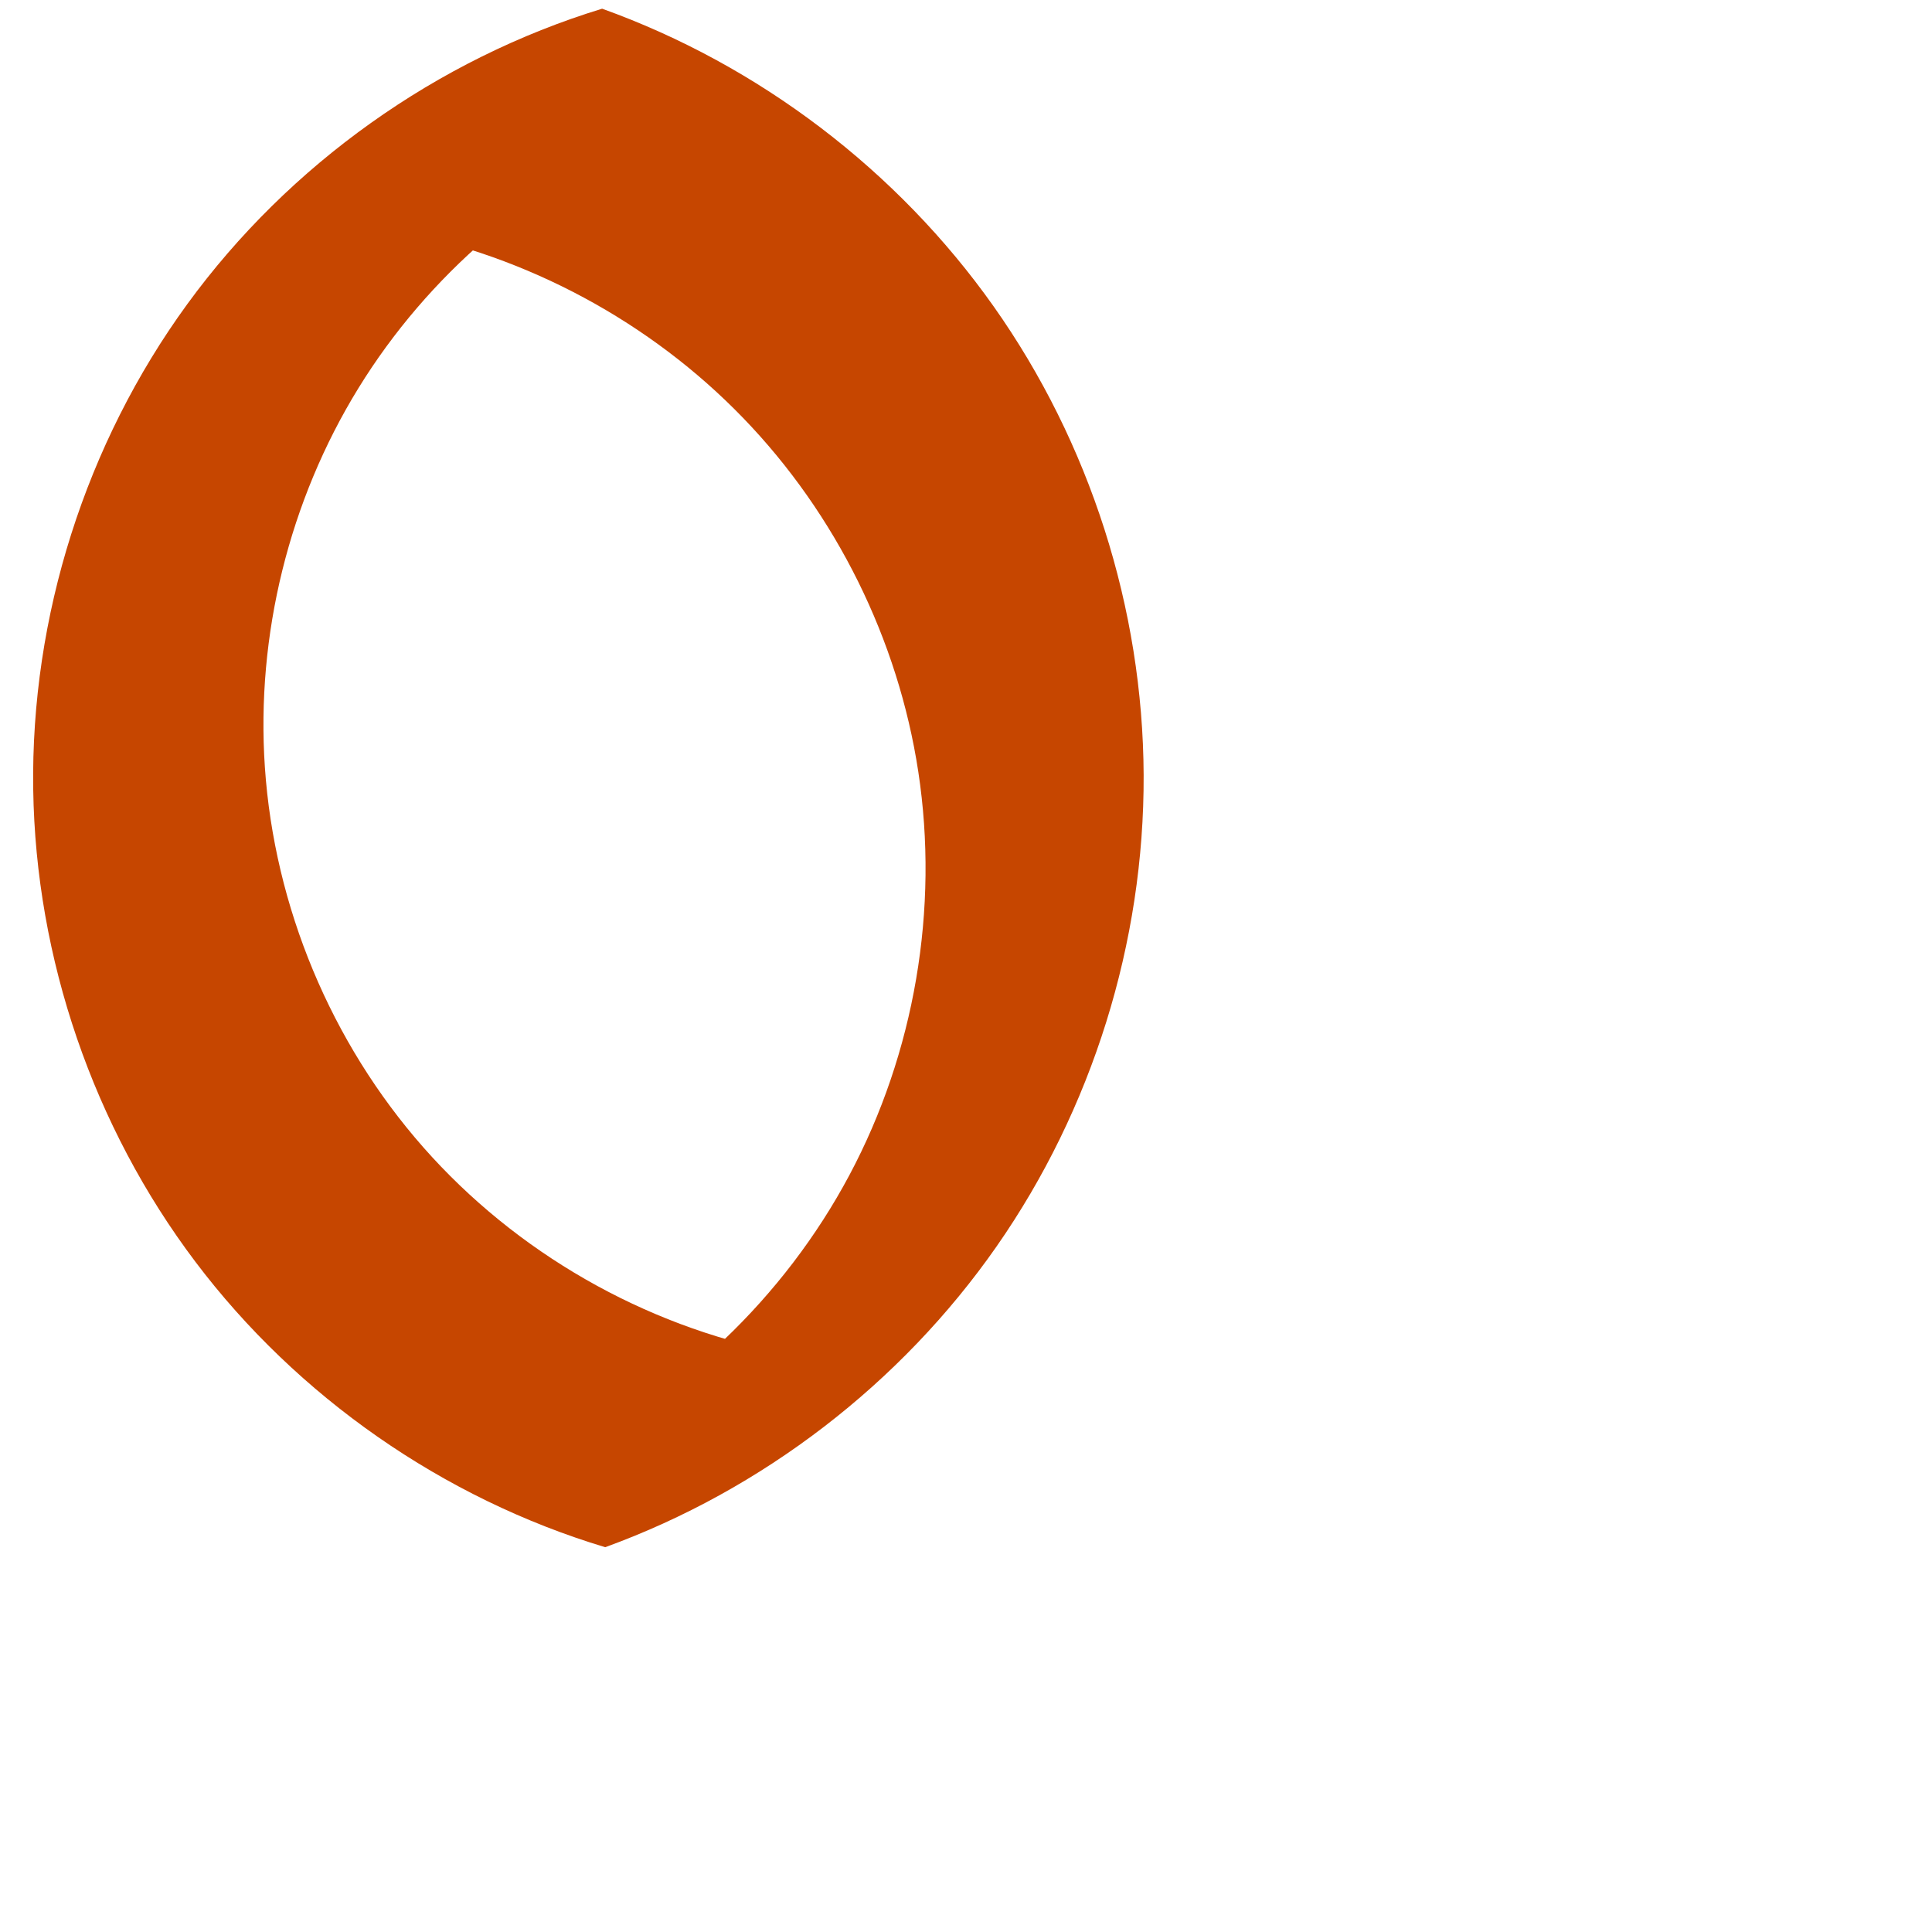
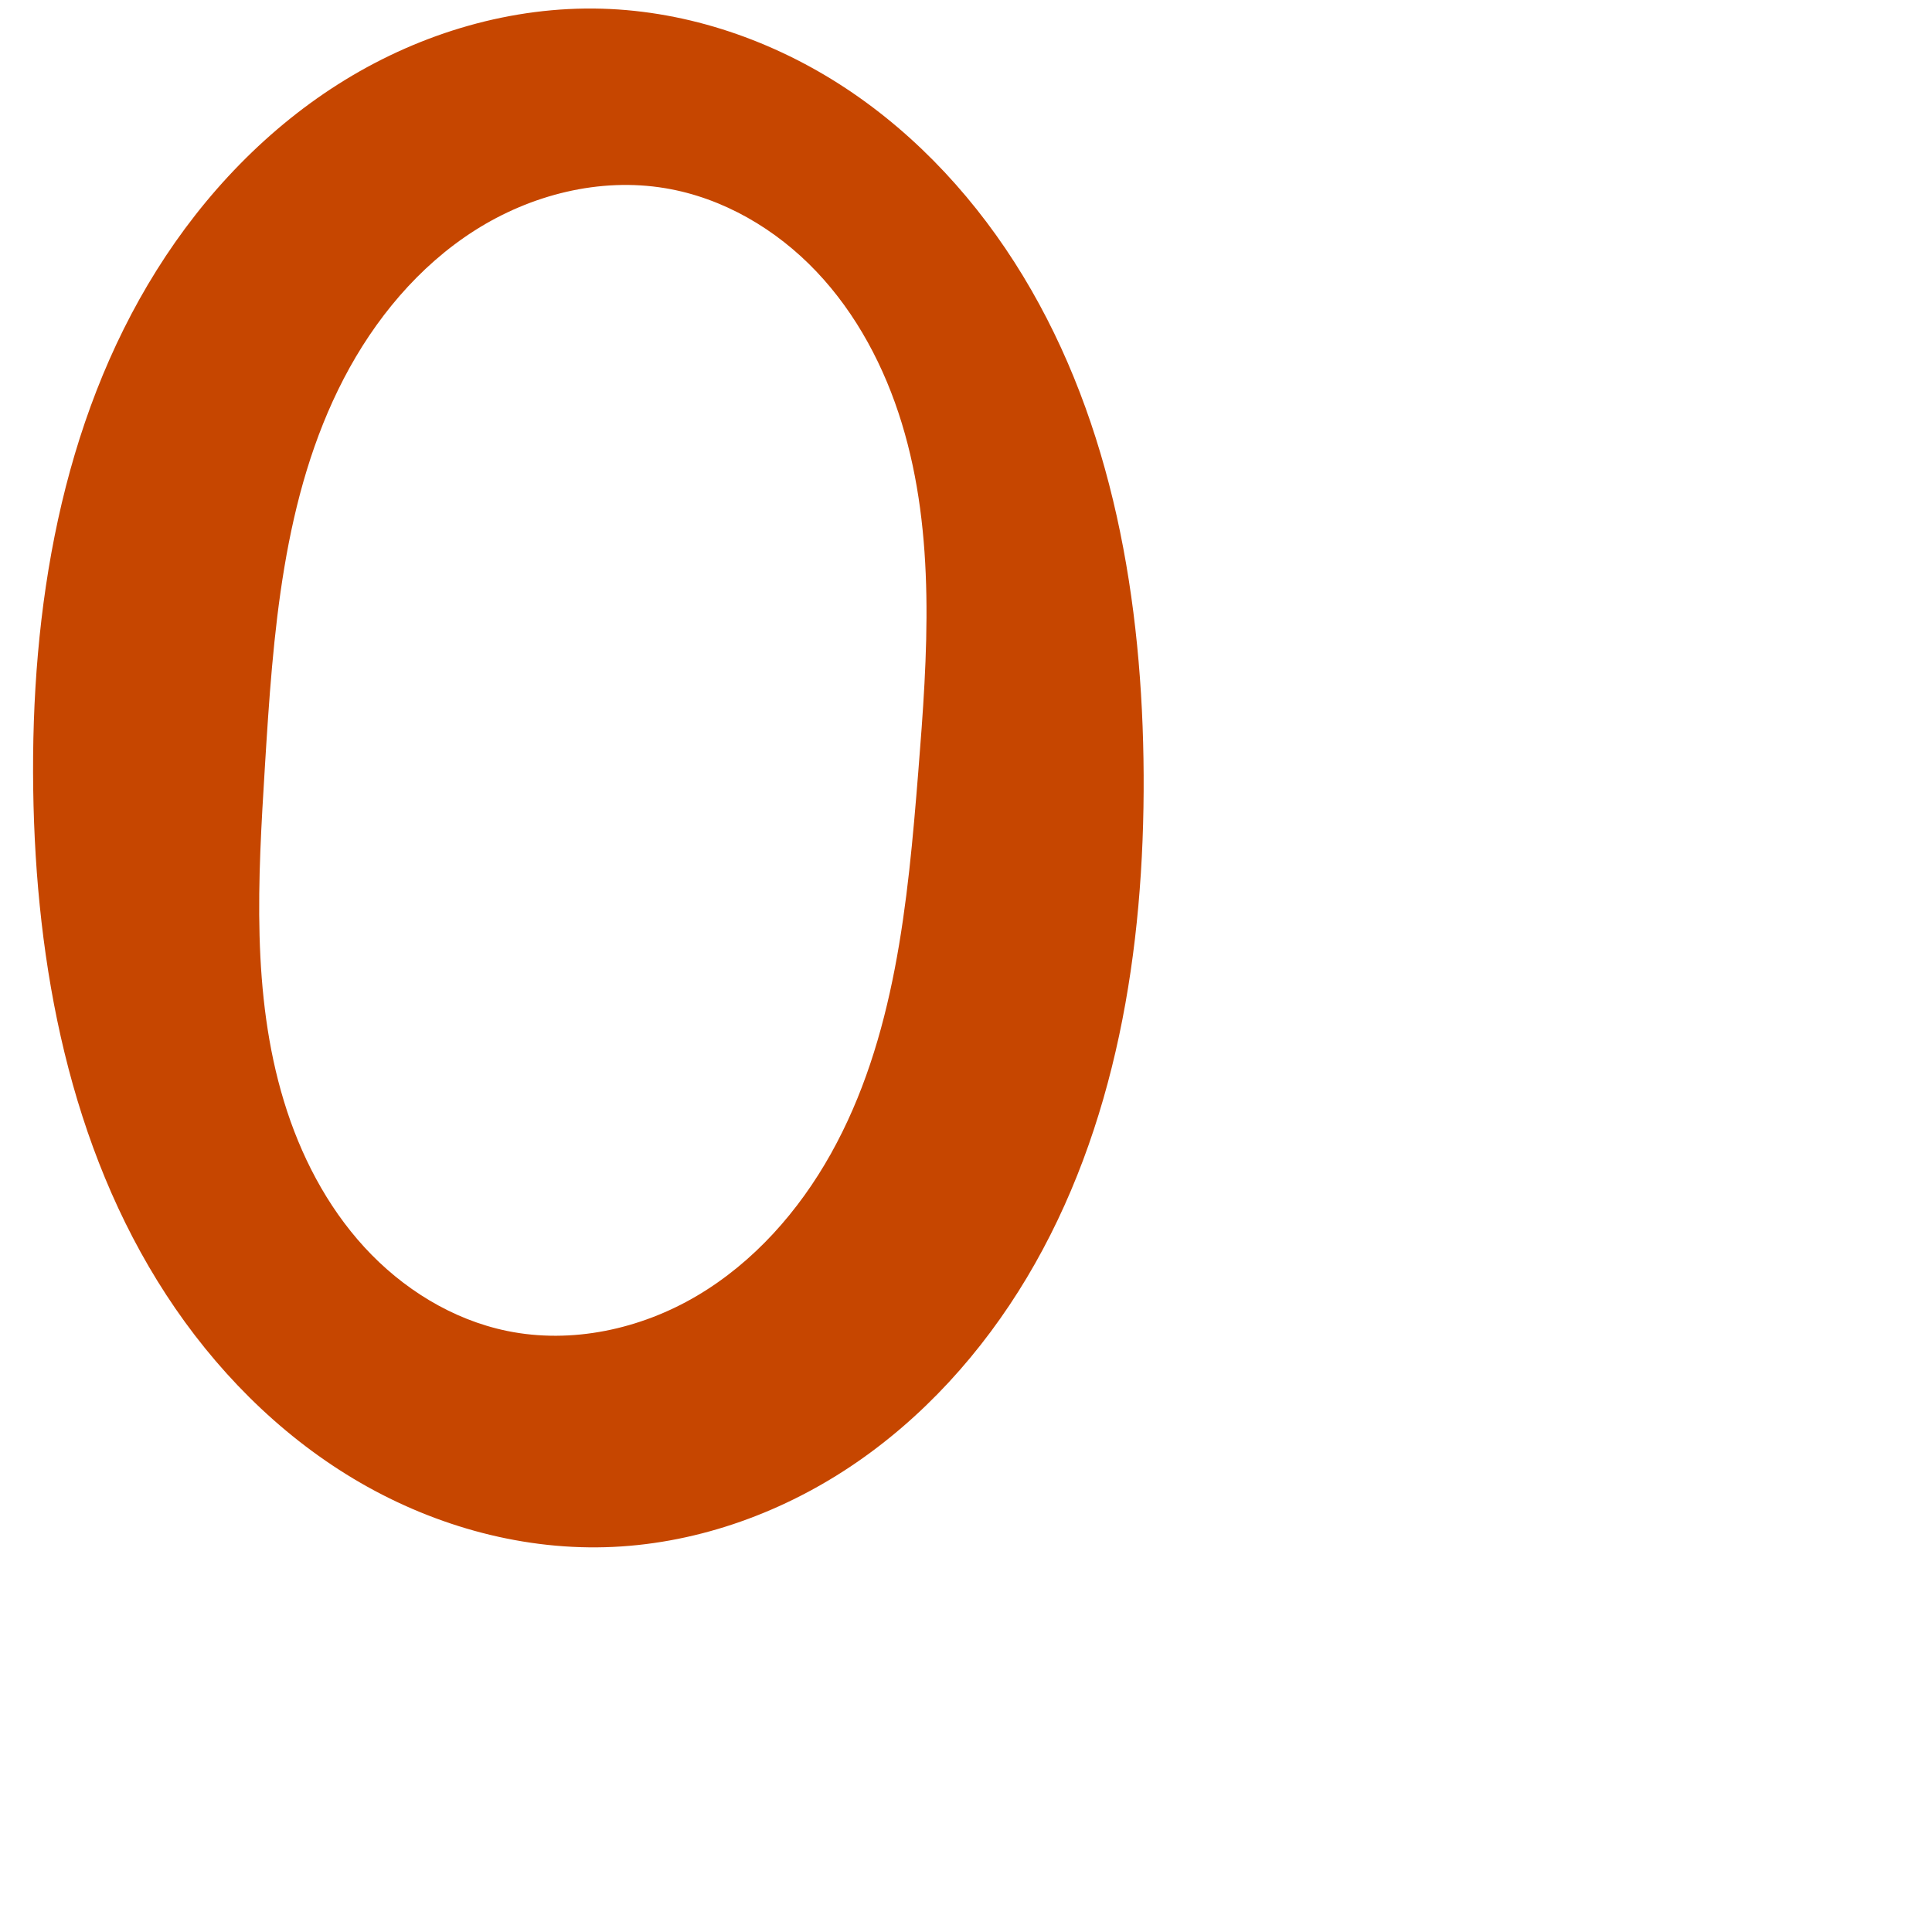
<svg xmlns="http://www.w3.org/2000/svg" xml:space="preserve" width="1000" height="1000" version="1.1" style="clip-rule:evenodd;fill-rule:evenodd;image-rendering:optimizeQuality;shape-rendering:geometricPrecision;text-rendering:geometricPrecision" viewBox="0 0 1000 1000" id="svg10">
  <defs id="defs4">
    <style type="text/css" id="style2">
   
    .fil0 {fill:#EF7F1A;fill-rule:nonzero}
   
  </style>
  </defs>
-   <path id="path849-3" style="clip-rule:evenodd;fill:#c64600;fill-rule:nonzero;stroke:none;stroke-width:0.667px;stroke-linecap:butt;stroke-linejoin:miter;stroke-opacity:1;image-rendering:optimizeQuality;shape-rendering:geometricPrecision;text-rendering:geometricPrecision" d="M 338.867,69.246 C 275.815,95.885 221.417,142.585 185.539,200.877 149.661,259.169 132.474,328.773 137.097,397.065 c 4.889,72.227 34.227,142.581 82.101,196.882 47.874,54.302 113.997,92.225 185.042,106.126 L 286.292,754.308 C 351.252,723.661 405.895,671.61 439.659,608.214 473.424,544.819 486.123,470.429 475.304,399.422 464.884,331.037 432.75,266.126 384.686,216.376 336.623,166.627 272.859,132.273 204.874,119.502 Z M 591.949,401.21 c 0.357,86.519 -26.609,172.951 -76.101,243.918 C 466.356,716.094 394.568,771.268 313.256,800.832 229.351,775.567 153.901,723.014 101.115,653.072 48.328,583.129 18.48,496.16 17.192,408.543 15.878,319.165 44.326,229.601 96.974,157.363 149.622,85.124 226.173,30.619 311.661,4.503 392.809,33.64 464.604,88.243 514.357,158.661 c 49.753,70.418 77.236,156.329 77.591,242.549 z" />
+   <path id="path849-3" style="clip-rule:evenodd;fill:#c64600;fill-rule:nonzero;stroke:none;stroke-width:0.667px;stroke-linecap:butt;stroke-linejoin:miter;stroke-opacity:1;image-rendering:optimizeQuality;shape-rendering:geometricPrecision;text-rendering:geometricPrecision" d="m 344.405,97.422 c -34.001,-5.706 -69.649,3.363 -98.723,21.893 -29.074,18.529 -51.813,46.019 -67.72,76.605 -31.815,61.174 -36.619,132.324 -40.865,201.145 -3.574,57.938 -7.032,117.342 9.854,172.88 8.443,27.769 22.06,54.232 41.679,75.622 19.619,21.389 45.451,37.503 73.883,43.336 33.385,6.849 68.933,-0.876 98.271,-18.218 29.338,-17.342 52.685,-43.796 69.302,-73.551 33.235,-59.51 39.782,-129.769 45.218,-197.713 4.832,-60.382 9.163,-122.456 -8.548,-180.384 -8.856,-28.964 -23.324,-56.505 -44.173,-78.475 -20.849,-21.97 -48.308,-38.13 -78.178,-43.142 z M 591.949,401.21 c 0.461,90.111 -14.183,182.705 -60.419,260.051 -23.118,38.673 -54.017,72.984 -91.521,97.955 -37.503,24.971 -81.714,40.366 -126.753,41.616 C 267.6,802.1 221.989,788.799 182.826,765.297 143.663,741.794 110.856,708.346 85.947,670.062 36.13,593.494 18.499,499.882 17.192,408.543 15.857,315.235 31.523,219.038 81.031,139.936 105.785,100.385 138.854,65.723 178.639,41.347 218.423,16.97 265.022,3.156 311.661,4.503 c 44.832,1.295 88.835,16.551 126.249,41.285 37.414,24.733 68.34,58.713 91.608,97.055 46.538,76.684 61.971,168.667 62.43,258.367 z" />
  <text text-anchor="middle" x="314.168" y="-5.942" id="top" style="clip-rule:evenodd;fill-rule:evenodd;image-rendering:optimizeQuality;shape-rendering:geometricPrecision;text-rendering:geometricPrecision">✛</text>
</svg>
